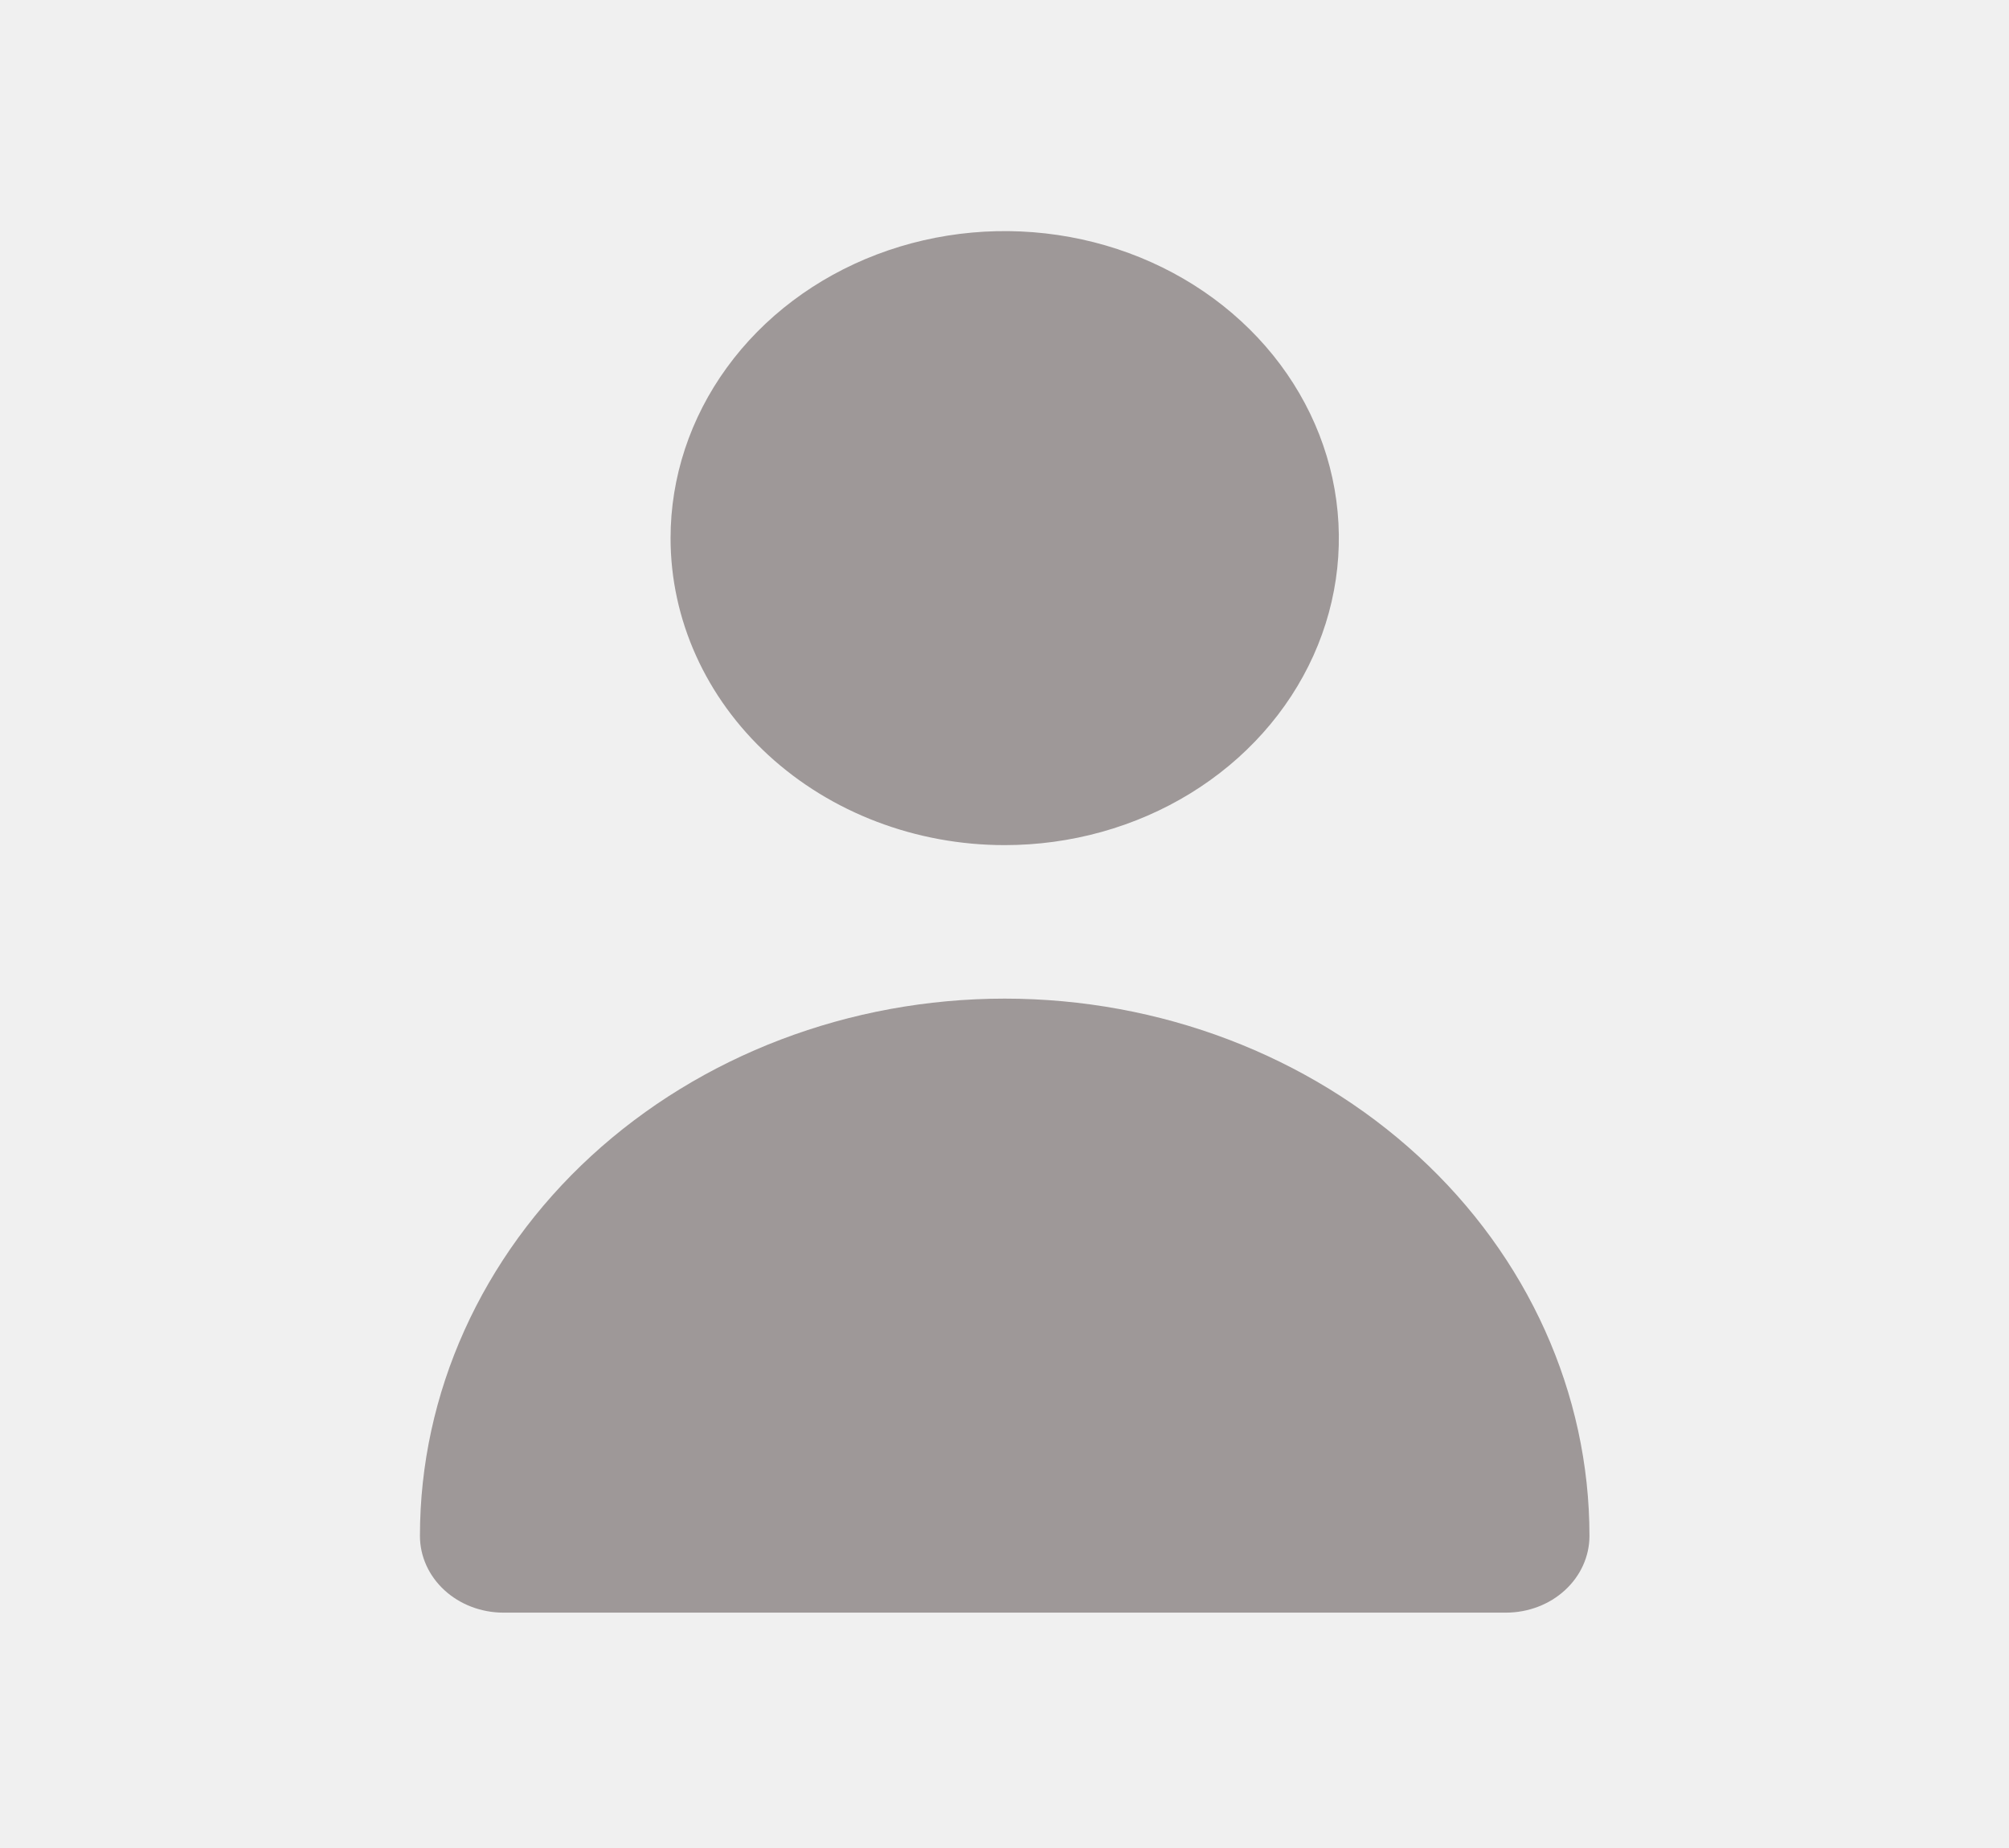
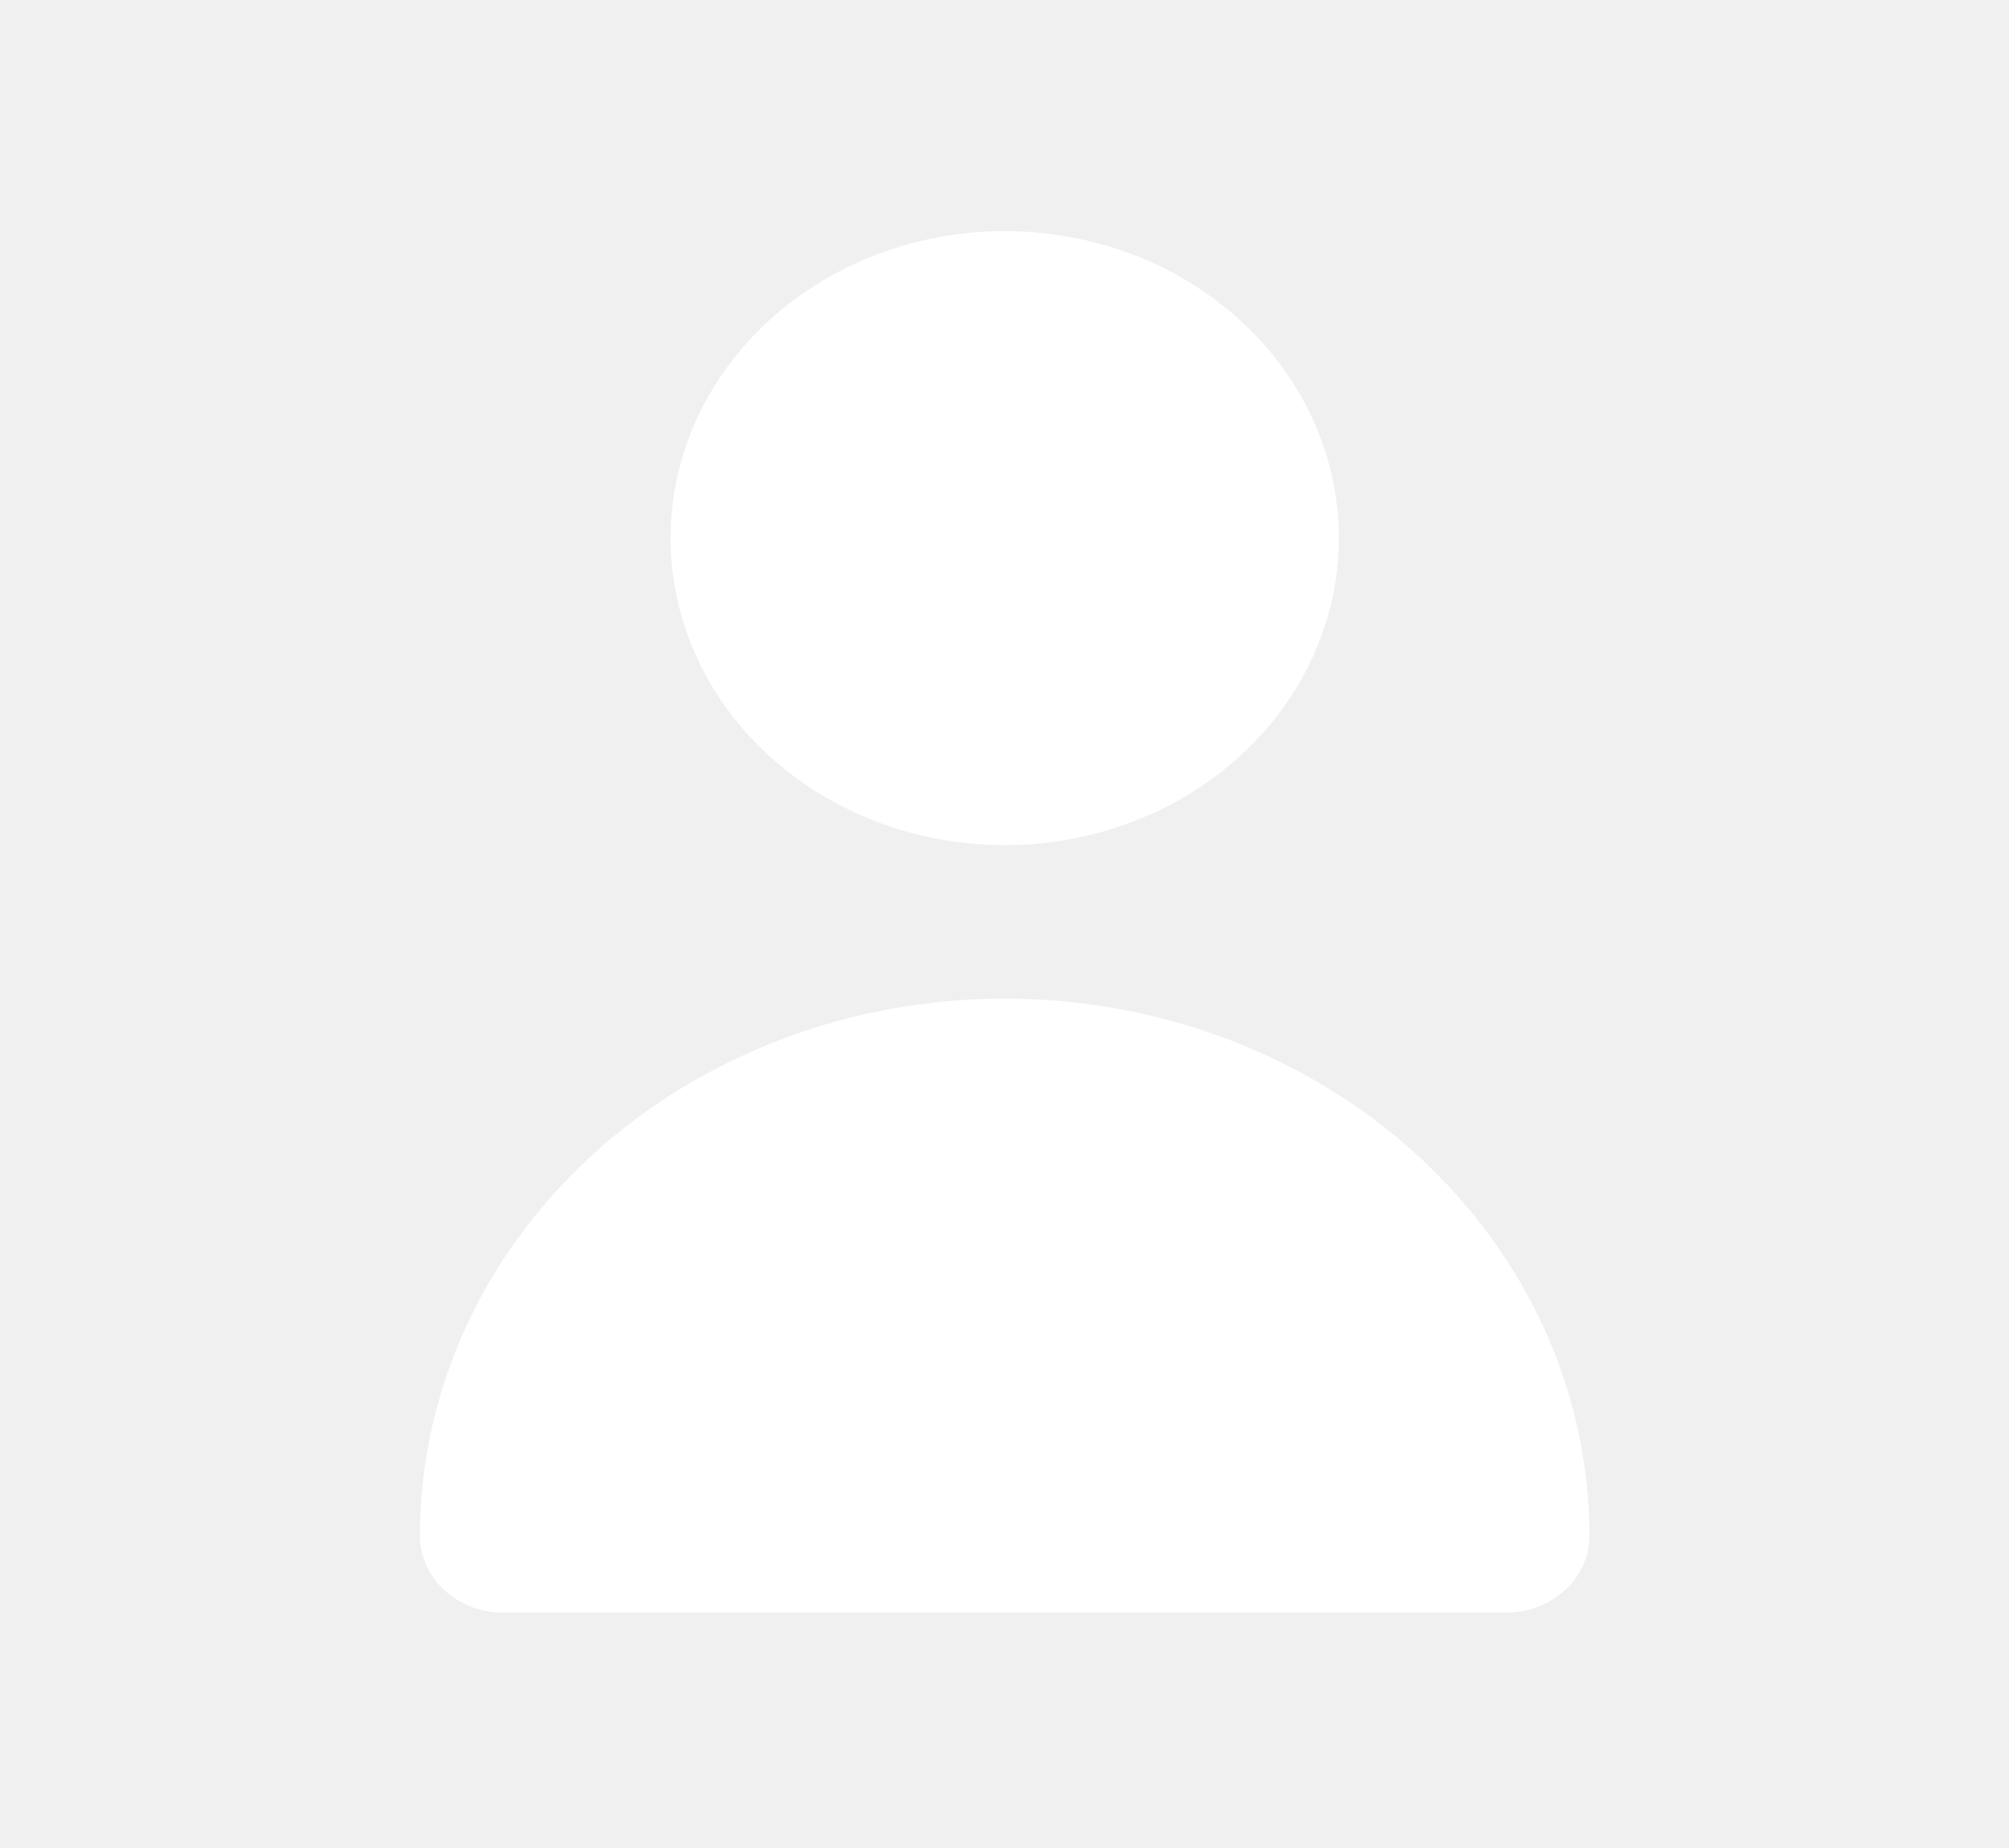
<svg xmlns="http://www.w3.org/2000/svg" width="100" height="92" viewBox="0 0 100 92" fill="none">
  <path d="M0.112 0.042H99.908V91.746H0.112V0.042Z" />
-   <path d="M50.01 42.073C53.3 42.073 56.516 41.177 59.251 39.497C61.986 37.818 64.118 35.431 65.377 32.638C66.636 29.845 66.965 26.772 66.323 23.807C65.681 20.843 64.097 18.119 61.771 15.982C59.445 13.844 56.481 12.388 53.255 11.799C50.029 11.209 46.684 11.512 43.645 12.668C40.606 13.825 38.008 15.784 36.181 18.298C34.353 20.811 33.378 23.766 33.378 26.789C33.378 30.843 35.13 34.73 38.249 37.596C41.368 40.463 45.599 42.073 50.01 42.073Z" fill="#9E9898" />
-   <path d="M74.959 80.283C76.062 80.283 77.12 79.881 77.899 79.164C78.679 78.448 79.117 77.476 79.117 76.462C79.117 69.368 76.051 62.565 70.592 57.549C65.133 52.533 57.73 49.715 50.01 49.715C42.291 49.715 34.887 52.533 29.428 57.549C23.97 62.565 20.903 69.368 20.903 76.462C20.903 77.476 21.341 78.448 22.121 79.164C22.901 79.881 23.958 80.283 25.061 80.283H74.959Z" fill="#9E9898" />
+   <path d="M50.01 42.073C53.3 42.073 56.516 41.177 59.251 39.497C61.986 37.818 64.118 35.431 65.377 32.638C66.636 29.845 66.965 26.772 66.323 23.807C65.681 20.843 64.097 18.119 61.771 15.982C59.445 13.844 56.481 12.388 53.255 11.799C50.029 11.209 46.684 11.512 43.645 12.668C40.606 13.825 38.008 15.784 36.181 18.298C34.353 20.811 33.378 23.766 33.378 26.789C33.378 30.843 35.13 34.73 38.249 37.596C41.368 40.463 45.599 42.073 50.01 42.073Z" fill="white" />
+   <path d="M74.959 80.283C76.062 80.283 77.12 79.881 77.899 79.164C78.679 78.448 79.117 77.476 79.117 76.462C79.117 69.368 76.051 62.565 70.592 57.549C65.133 52.533 57.73 49.715 50.01 49.715C42.291 49.715 34.887 52.533 29.428 57.549C23.97 62.565 20.903 69.368 20.903 76.462C20.903 77.476 21.341 78.448 22.121 79.164C22.901 79.881 23.958 80.283 25.061 80.283H74.959Z" fill="white" />
</svg>
